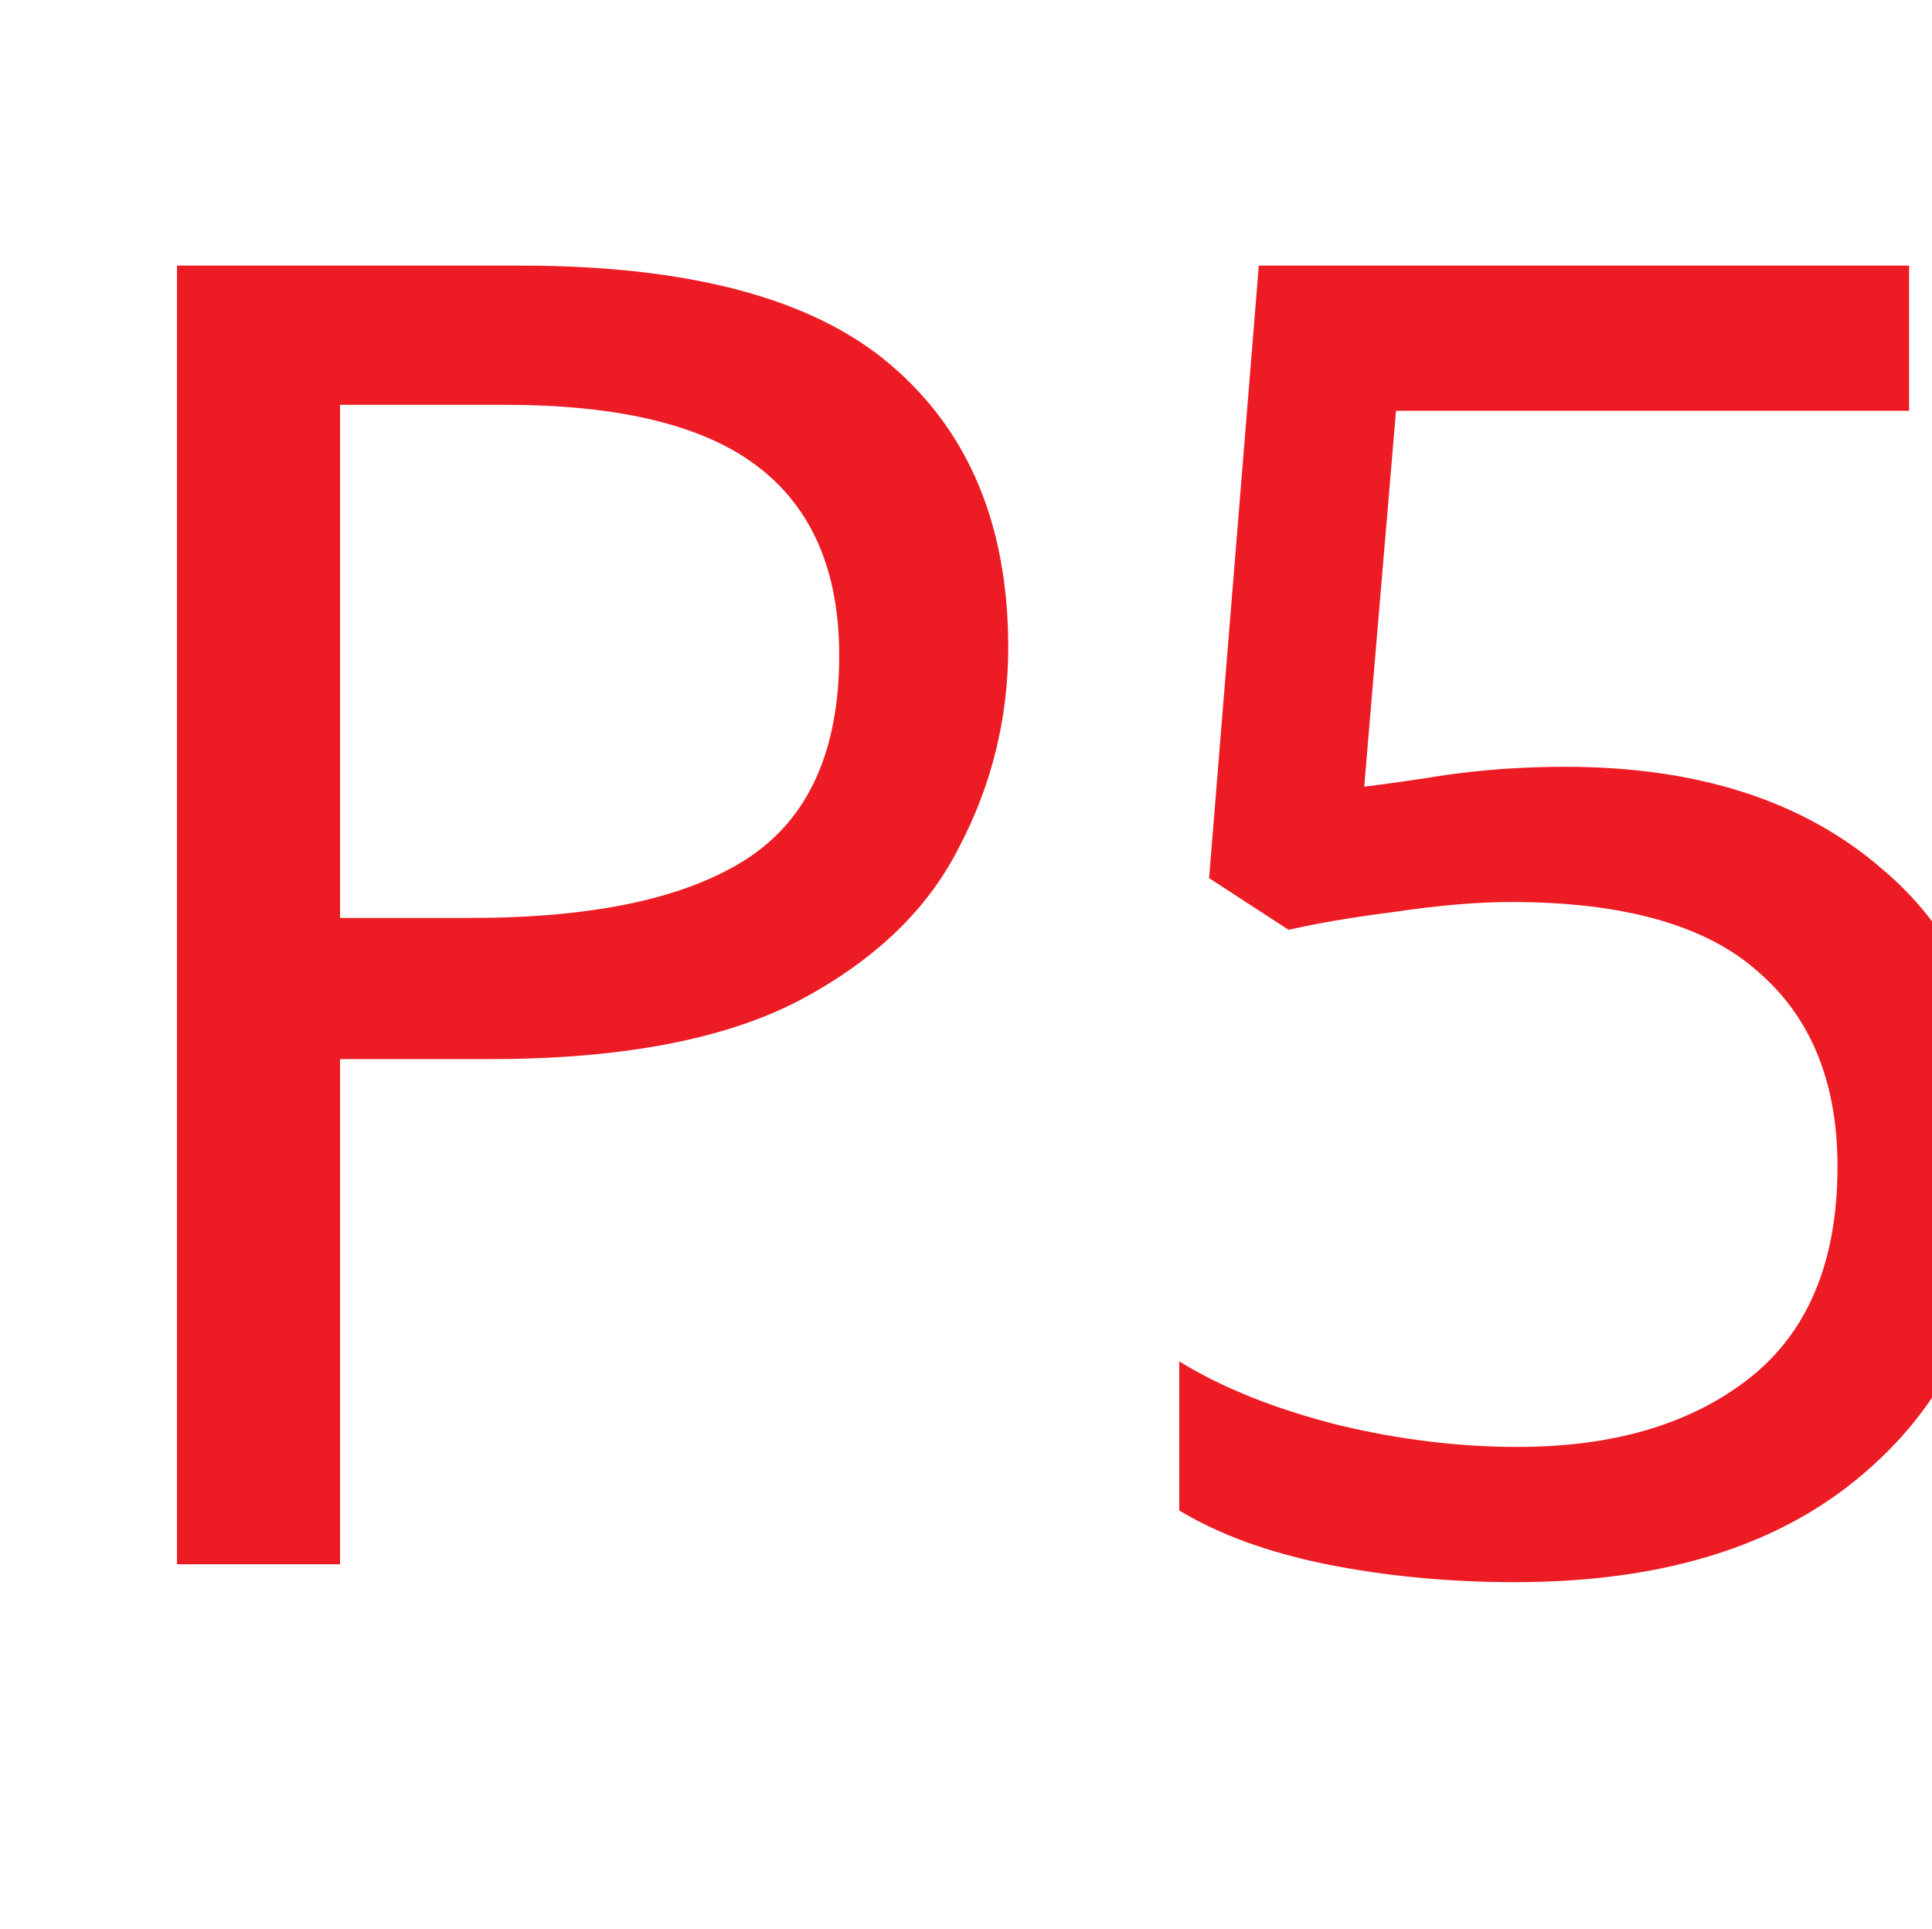
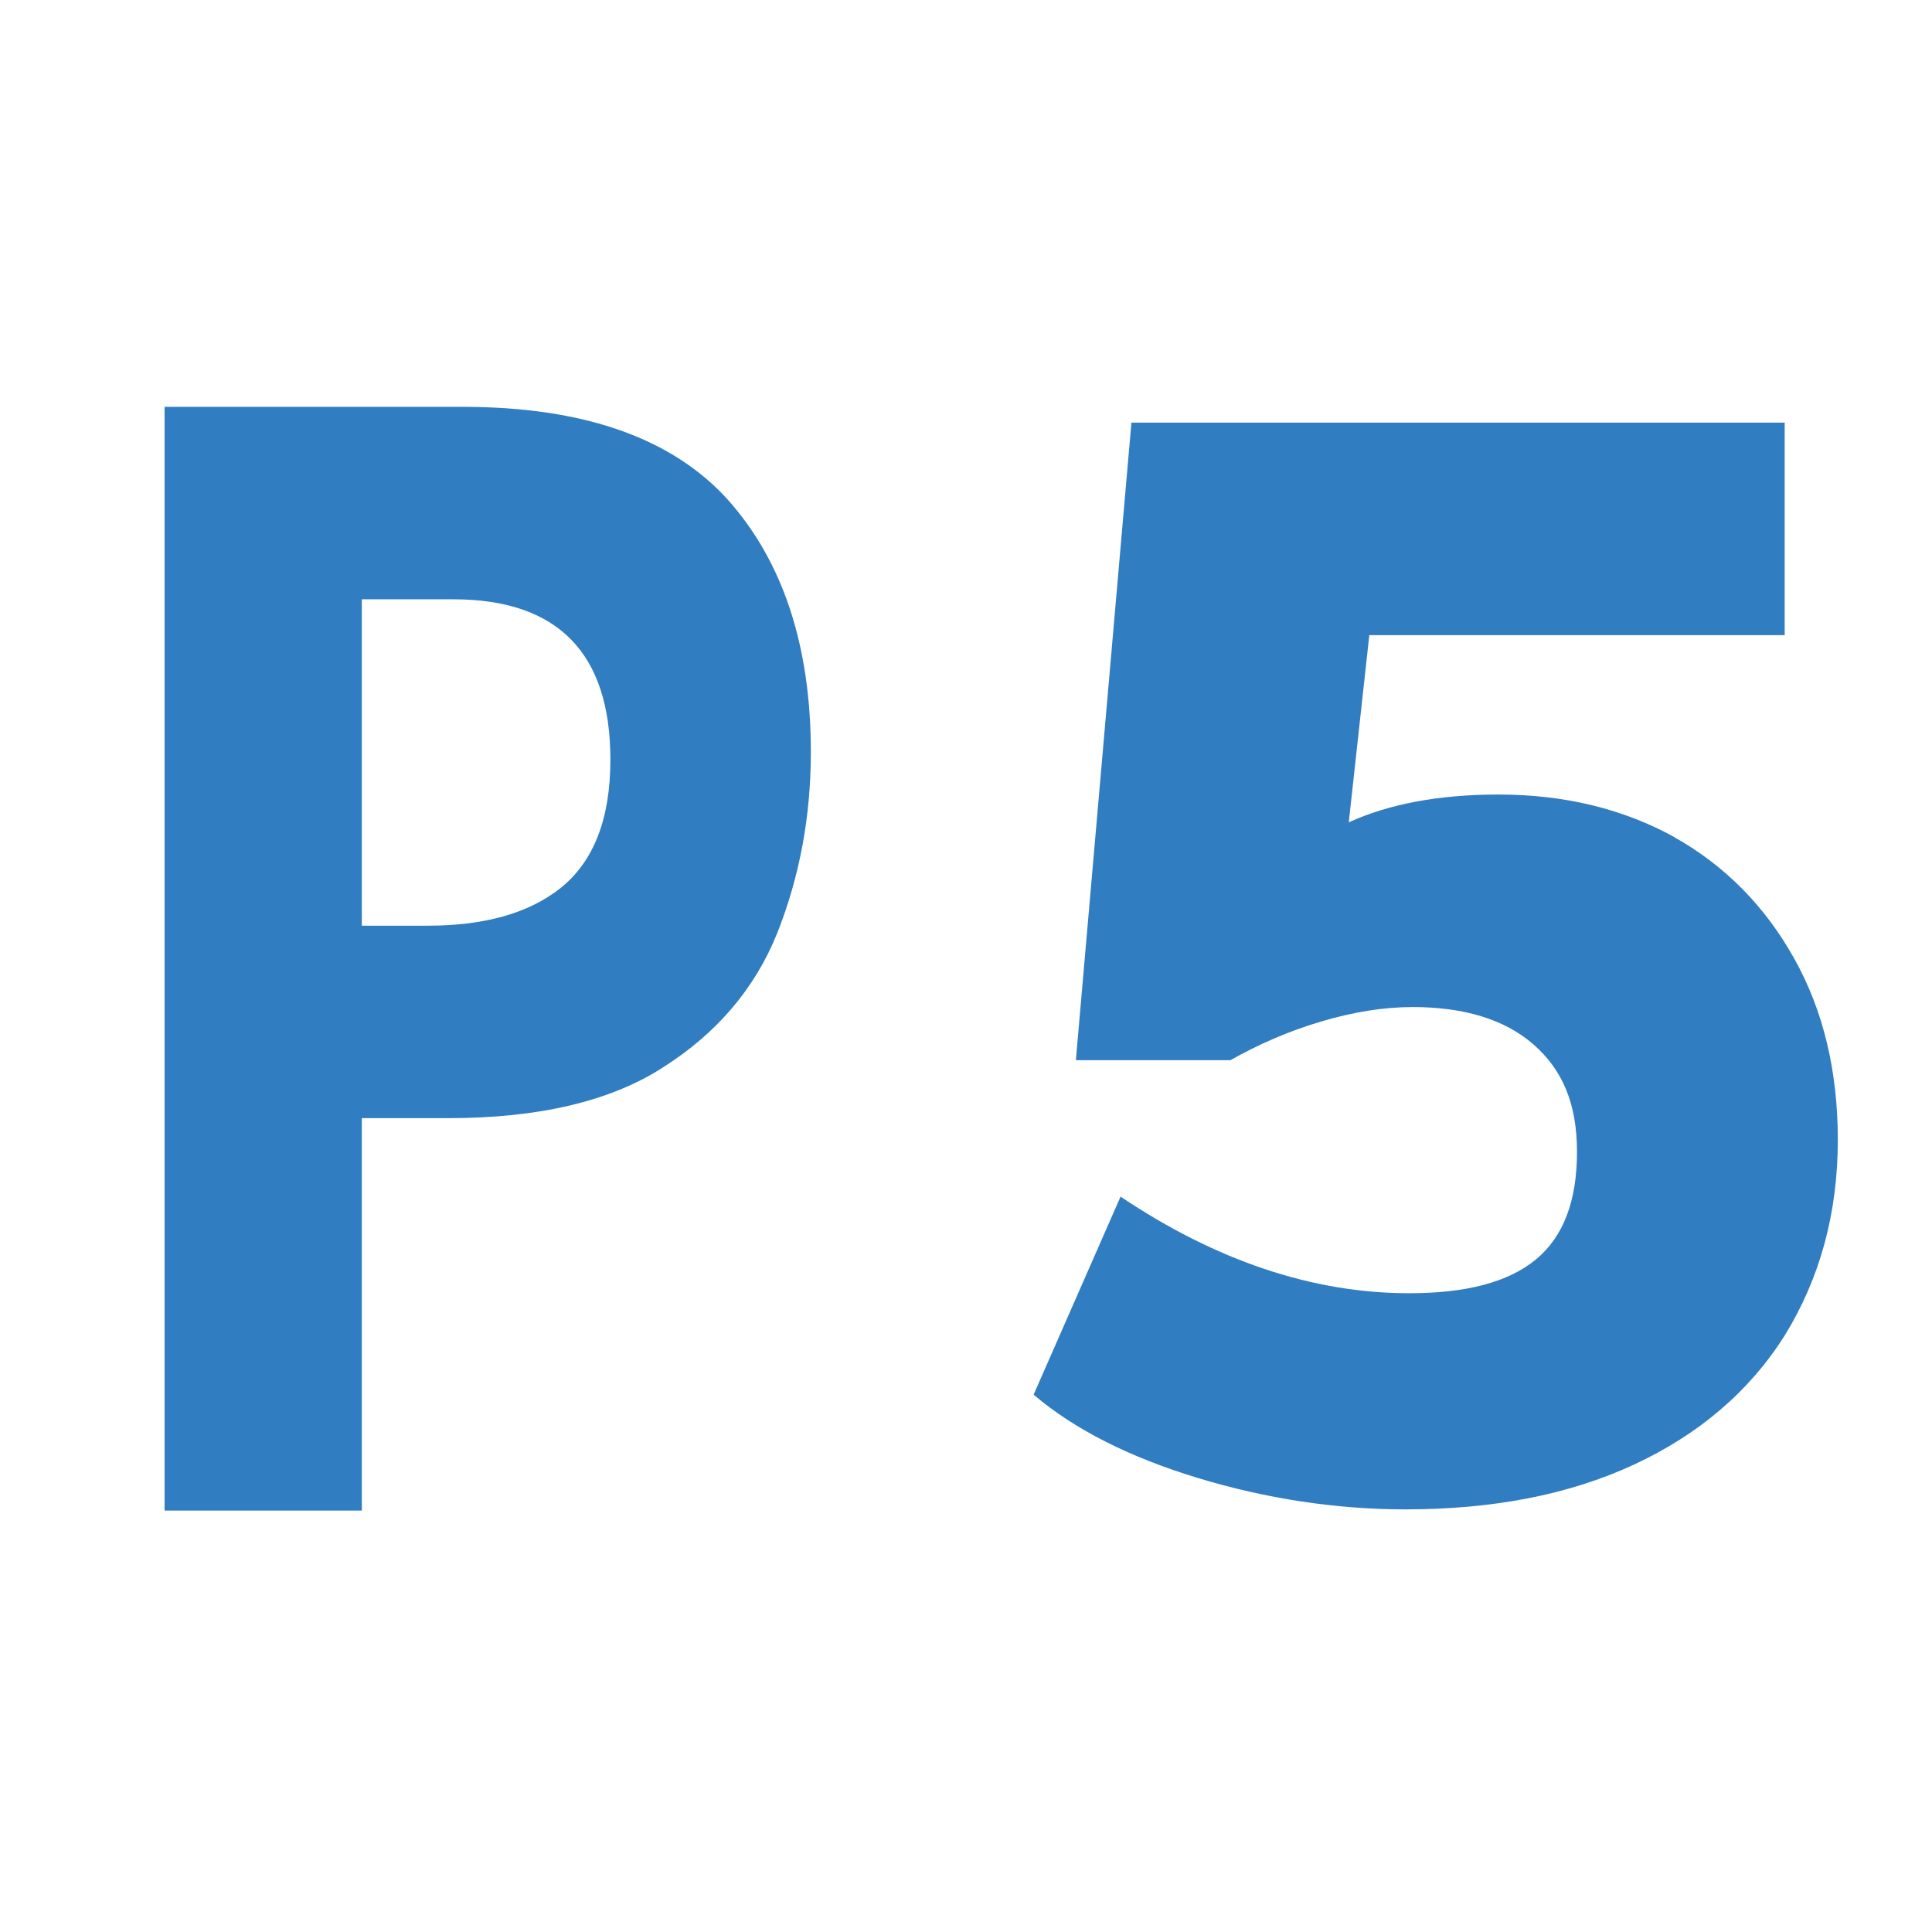
- <svg xmlns="http://www.w3.org/2000/svg" id="Layer_1" data-name="Layer 1" viewBox="0 0 15.18 15.15">
+ <svg xmlns="http://www.w3.org/2000/svg" id="Layer_1" version="1.1" viewBox="0 0 16 16">
  <defs>
    <style>
-       .cls-1 {
-         fill: #ed1c24;
-         font-family: W95FARegular, W95FA;
-         font-size: 14.29px;
-         letter-spacing: -.02em;
+       .st0 {
+         font-family: NunitoSans-Black, 'Nunito Sans';
+         font-size: 12.79px;
+         font-weight: 800;
+         letter-spacing: .02em;
+       }
+ 
+       .st0, .st1 {
+         isolation: isolate;
+       }
+ 
+       .st0, .st2 {
+         fill: #307dc1;
      }
    </style>
  </defs>
-   <text class="cls-1" transform="translate(0 12.29)">
-     <tspan x="0" y="0">P5</tspan>
-   </text>
+   <g class="st1">
+     <text class="st0" transform="translate(.38 12.51) scale(.85 1)">
+       <tspan x="0" y="0">P</tspan>
+     </text>
+   </g>
+   <path class="st2" d="M13.86,6.93c.43.24.76.58,1,1.01.24.43.36.93.36,1.5,0,.61-.15,1.15-.44,1.62-.29.46-.71.82-1.25,1.07-.54.25-1.17.37-1.89.37-.58,0-1.16-.09-1.72-.26s-1.02-.4-1.36-.69l.72-1.64c.79.53,1.59.8,2.39.8.47,0,.82-.09,1.05-.28s.34-.49.34-.89-.12-.68-.36-.89-.58-.31-1-.31c-.24,0-.49.04-.76.12-.27.08-.52.19-.75.32h-1.28l.46-5.28h5.41v1.76h-3.44l-.17,1.55c.33-.15.74-.23,1.24-.23.55,0,1.04.12,1.47.36h0Z" />
</svg>
